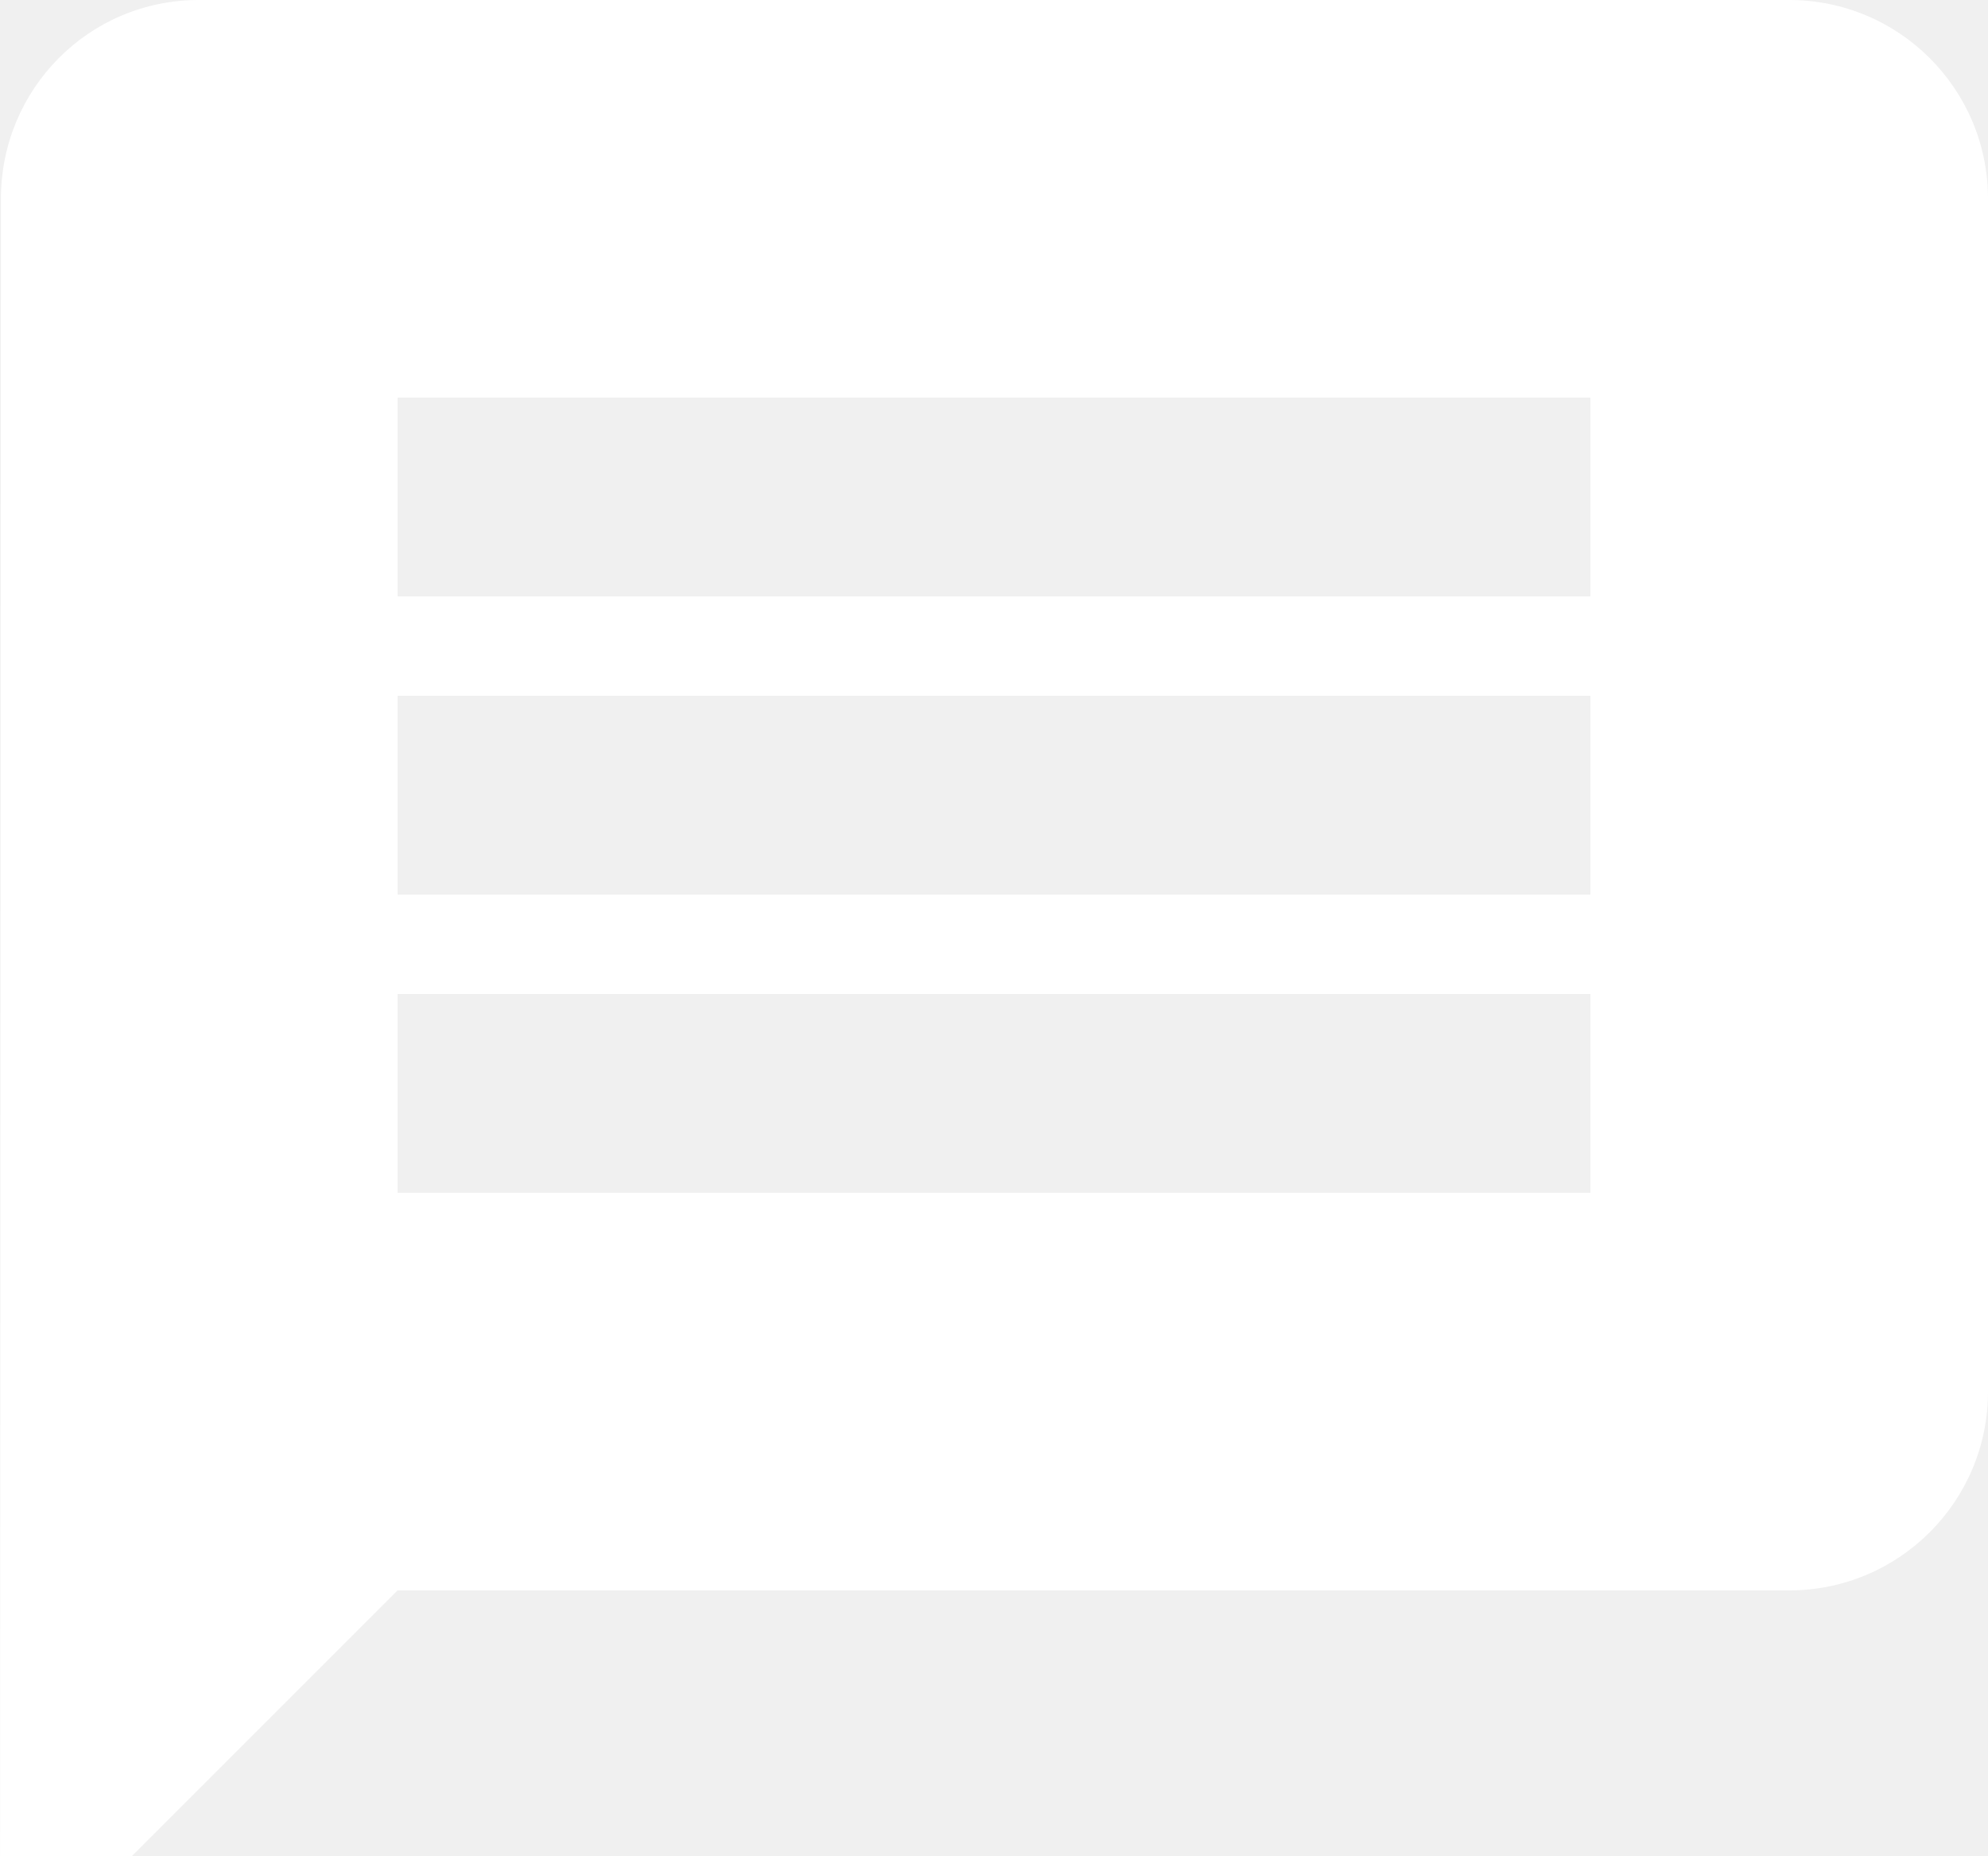
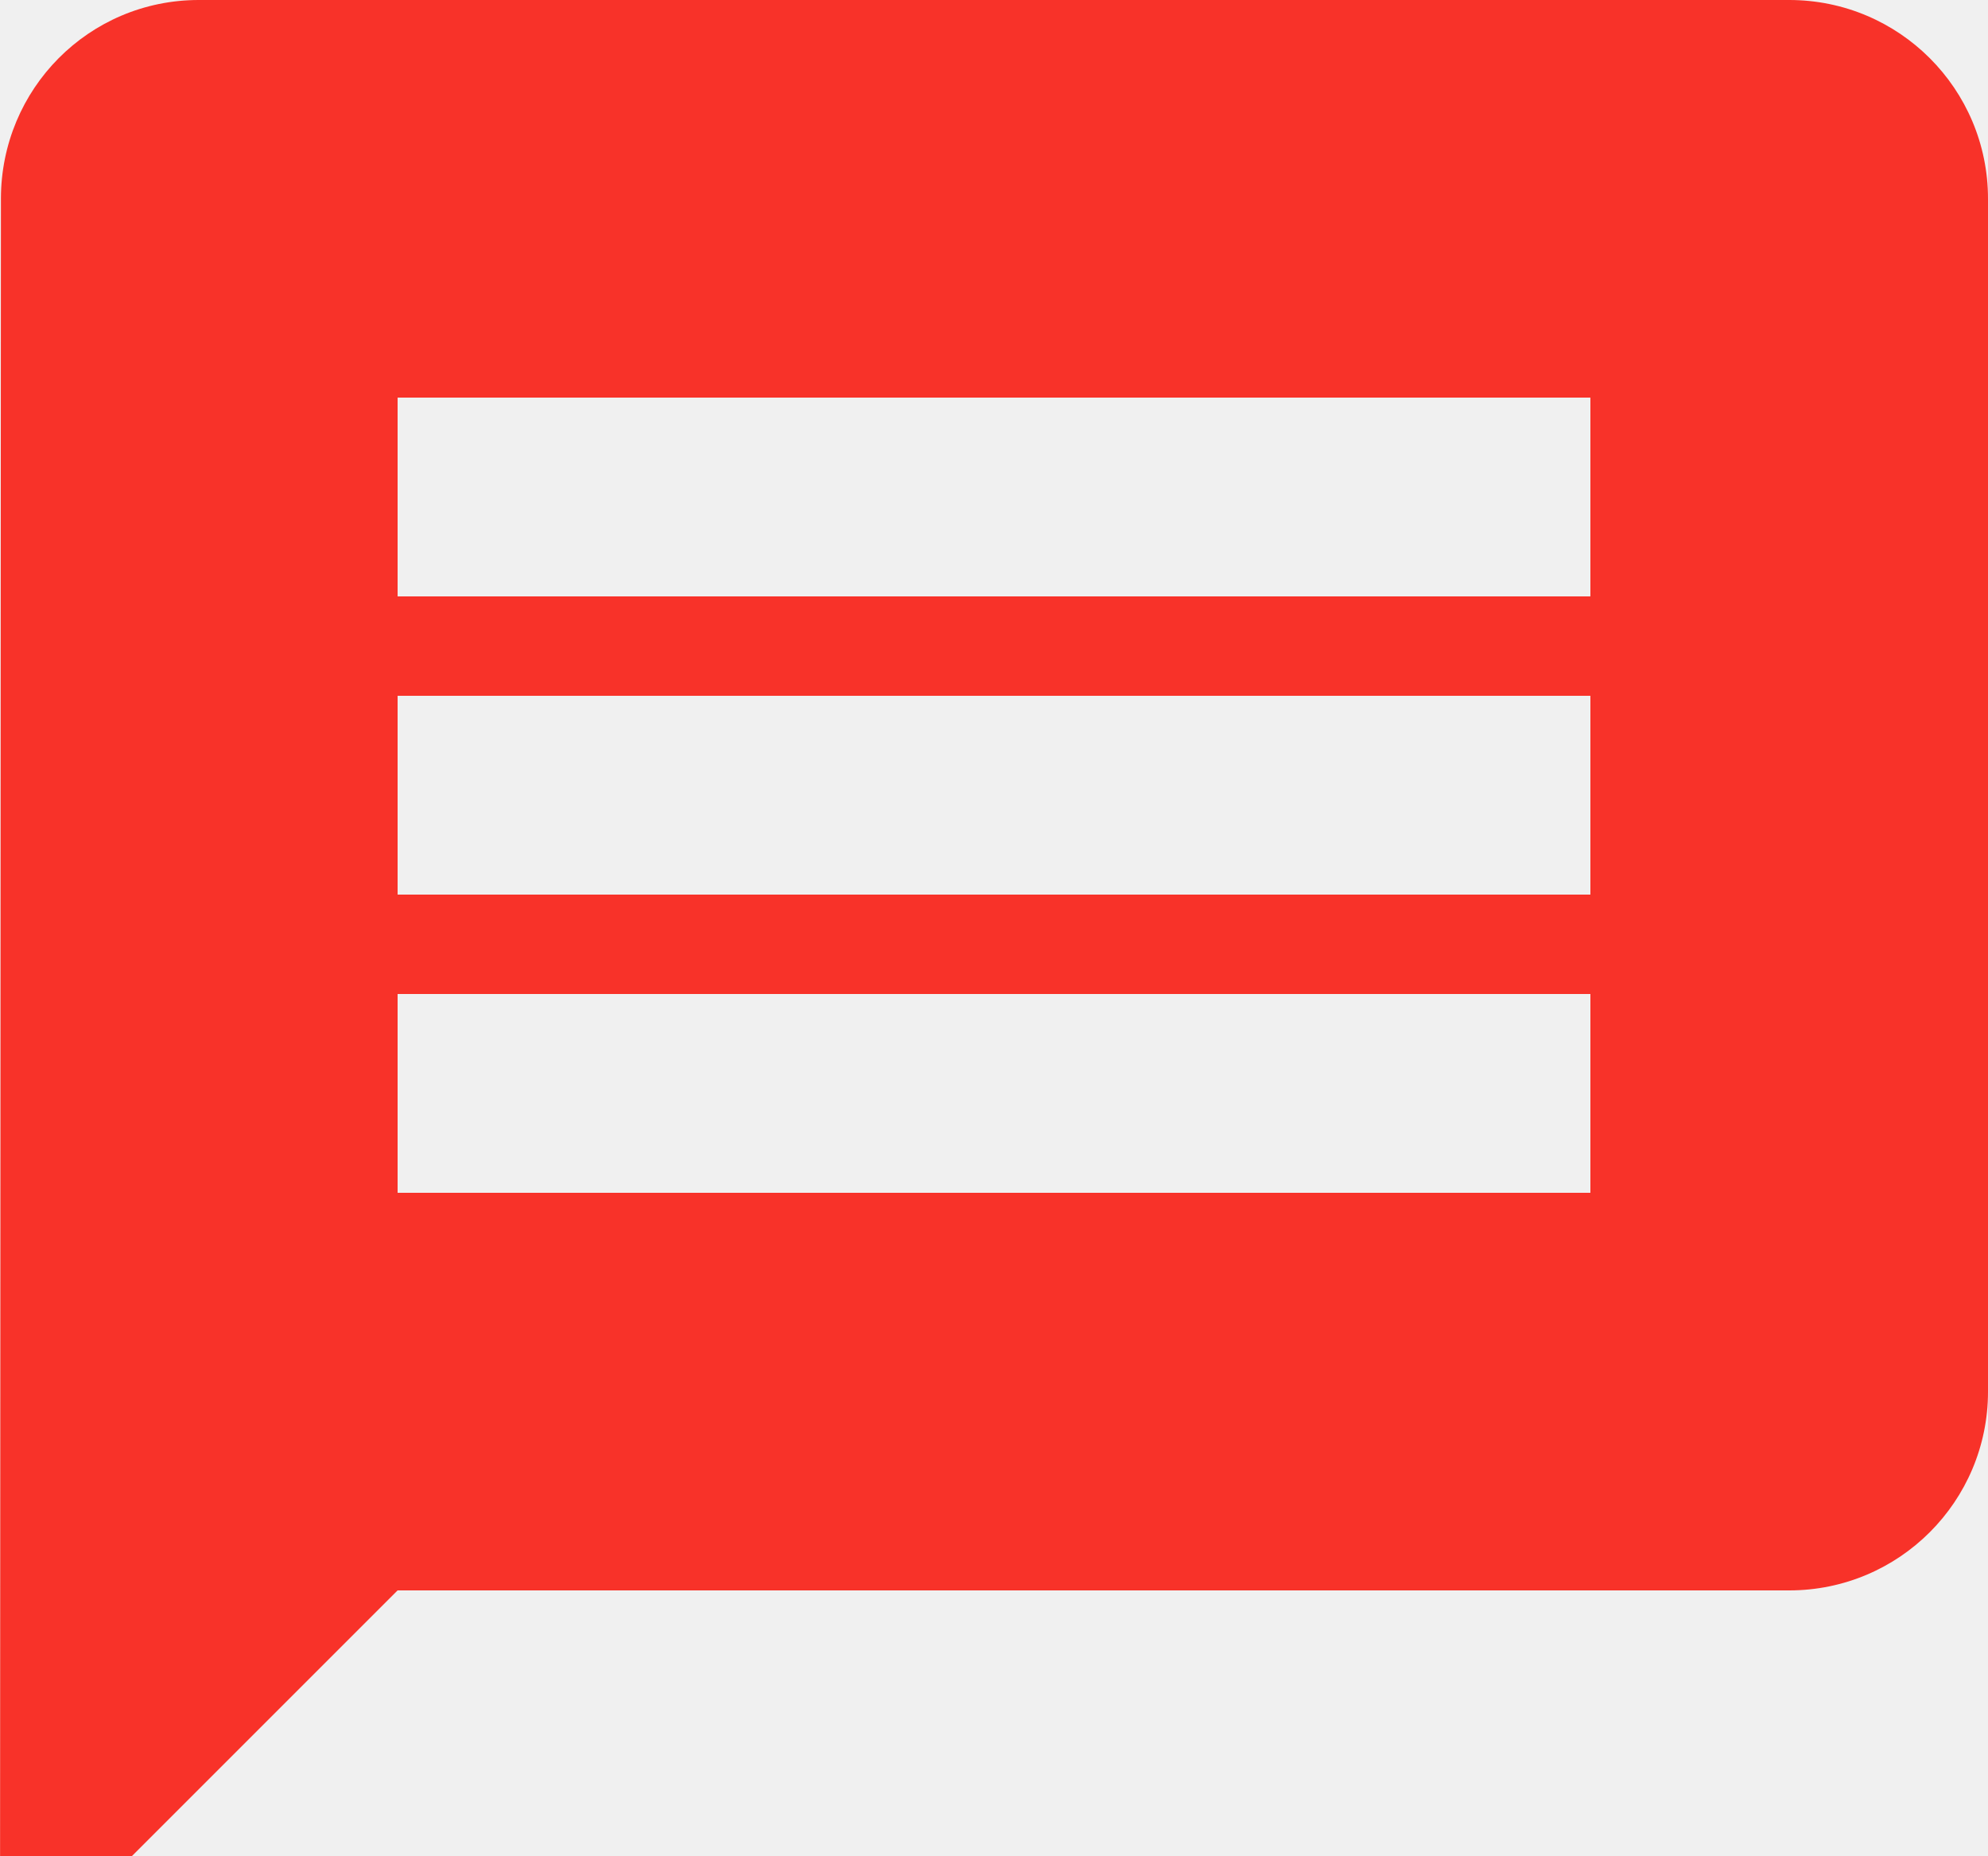
<svg xmlns="http://www.w3.org/2000/svg" width="15" height="14" viewBox="0 0 15 14" fill="none">
-   <path d="M13.5 0H1.5C0.671 0 0.007 0.671 0.007 1.5L0 15L3 12H13.5C14.329 12 15 11.329 15 10.5V1.5C15 0.671 14.329 1.75781e-08 13.5 0ZM12 9H3V7.5H12V9ZM12 6.75H3V5.25H12V6.75ZM12 4.5H3V3H12V4.5Z" fill="white" />
+   <path d="M13.5 0H1.5C0.671 0 0.007 0.671 0.007 1.5L0 15L3 12H13.5C14.329 12 15 11.329 15 10.5V1.5C15 0.671 14.329 1.75781e-08 13.5 0ZM12 9H3V7.5H12V9ZM12 6.75H3V5.25H12V6.75ZM12 4.5H3V3H12V4.5Z" fill="#F83229" />
</svg>
